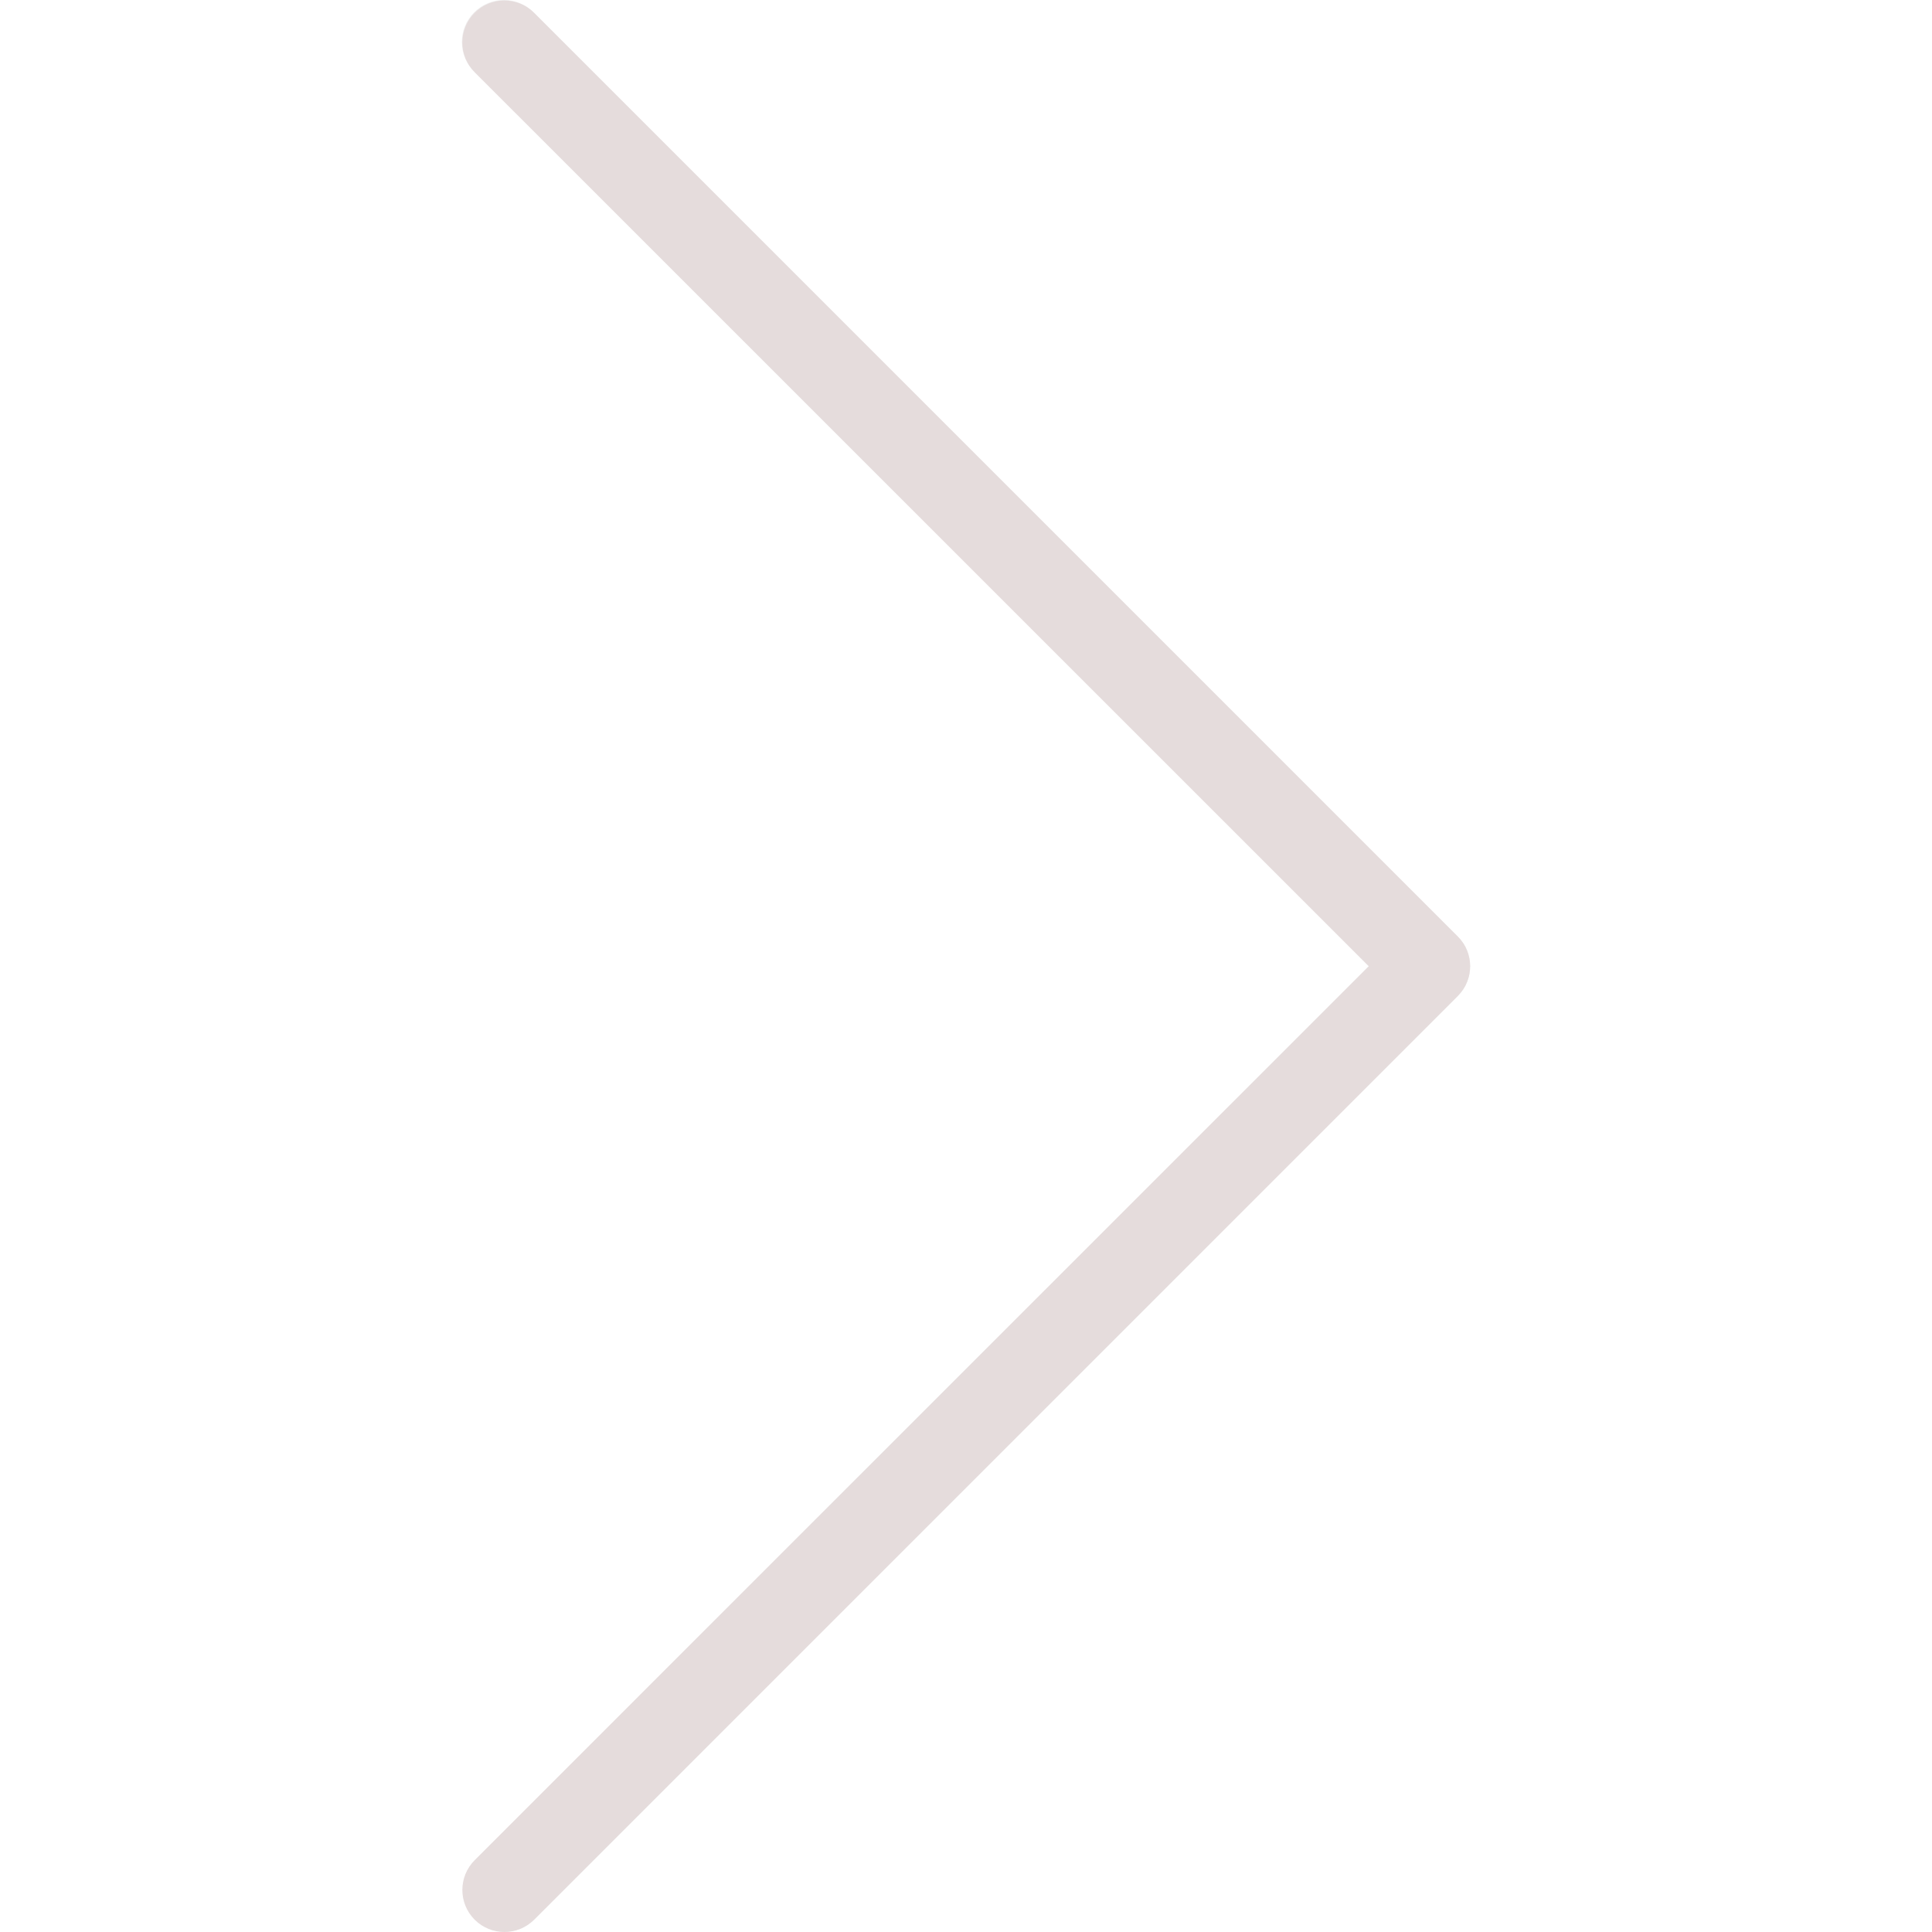
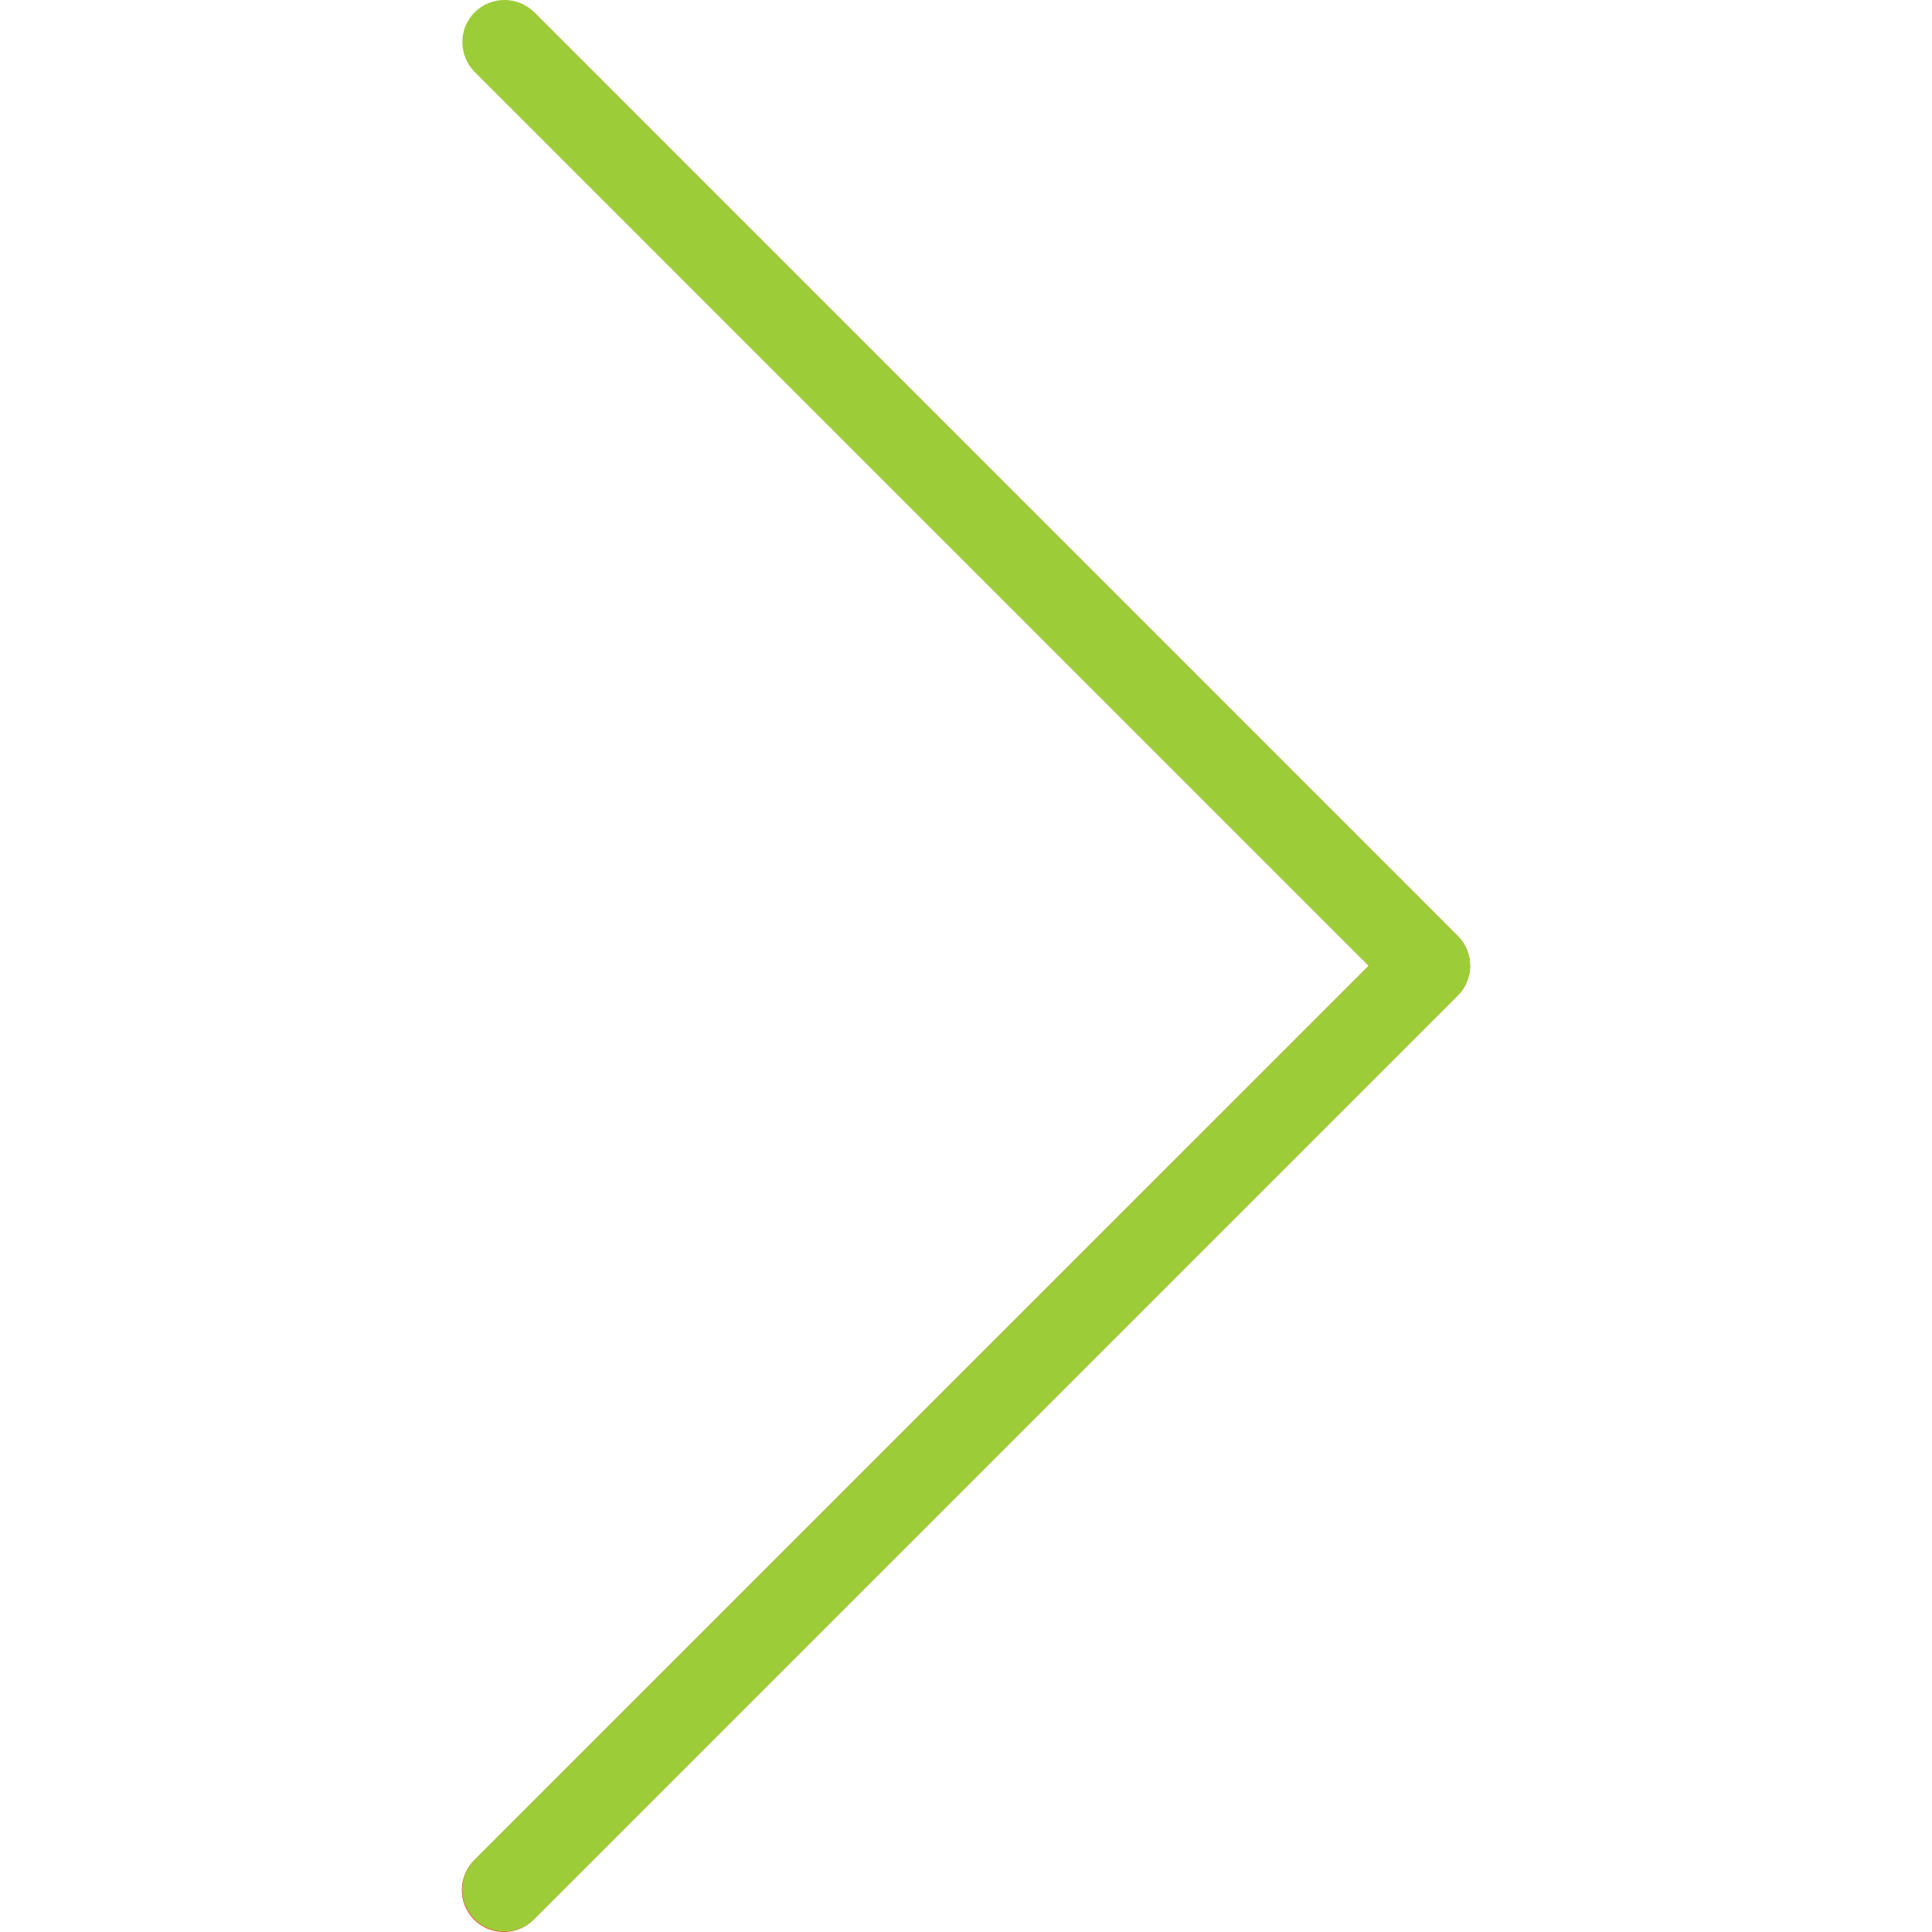
<svg xmlns="http://www.w3.org/2000/svg" version="1.1" width="512" height="512" x="0" y="0" viewBox="0 0 490.8 490.8" style="enable-background:new 0 0 512 512" xml:space="preserve" class="">
-   <g transform="matrix(1,0,0,-1,0,490.7997)">
-     <path style="" d="M135.685,3.128c-4.237-4.093-10.99-3.975-15.083,0.262c-3.992,4.134-3.992,10.687,0,14.82  l227.115,227.136L120.581,472.461c-4.237,4.093-4.354,10.845-0.262,15.083c4.093,4.237,10.845,4.354,15.083,0.262  c0.089-0.086,0.176-0.173,0.262-0.262l234.667-234.667c4.164-4.165,4.164-10.917,0-15.083L135.685,3.128z" fill="#f1f1f1" data-original="#f44336" class="" />
-     <path d="M128.133,490.68c-5.891,0.011-10.675-4.757-10.686-10.648c-0.005-2.84,1.123-5.565,3.134-7.571l227.136-227.115  L120.581,18.232c-4.171-4.171-4.171-10.933,0-15.104c4.171-4.171,10.933-4.171,15.104,0l234.667,234.667  c4.164,4.165,4.164,10.917,0,15.083L135.685,487.544C133.685,489.551,130.967,490.68,128.133,490.68z" fill="#e5dcdc" data-original="#000000" style="" class="" />
+   <g>
+     <path style="" d="M135.685,3.128c-4.237-4.093-10.99-3.975-15.083,0.262c-3.992,4.134-3.992,10.687,0,14.82  l227.115,227.136L120.581,472.461c-4.237,4.093-4.354,10.845-0.262,15.083c4.093,4.237,10.845,4.354,15.083,0.262  c0.089-0.086,0.176-0.173,0.262-0.262l234.667-234.667c4.164-4.165,4.164-10.917,0-15.083L135.685,3.128z" fill="#f44336" data-original="#f44336" class="" />
+     <path d="M128.133,490.68c-5.891,0.011-10.675-4.757-10.686-10.648c-0.005-2.84,1.123-5.565,3.134-7.571l227.136-227.115  L120.581,18.232c-4.171-4.171-4.171-10.933,0-15.104c4.171-4.171,10.933-4.171,15.104,0l234.667,234.667  c4.164,4.165,4.164,10.917,0,15.083L135.685,487.544C133.685,489.551,130.967,490.68,128.133,490.68z" fill="#9ccd39" data-original="#000000" style="" class="" />
    <g>
</g>
    <g>
</g>
    <g>
</g>
    <g>
</g>
    <g>
</g>
    <g>
</g>
    <g>
</g>
    <g>
</g>
    <g>
</g>
    <g>
</g>
    <g>
</g>
    <g>
</g>
    <g>
</g>
    <g>
</g>
    <g>
</g>
  </g>
</svg>
